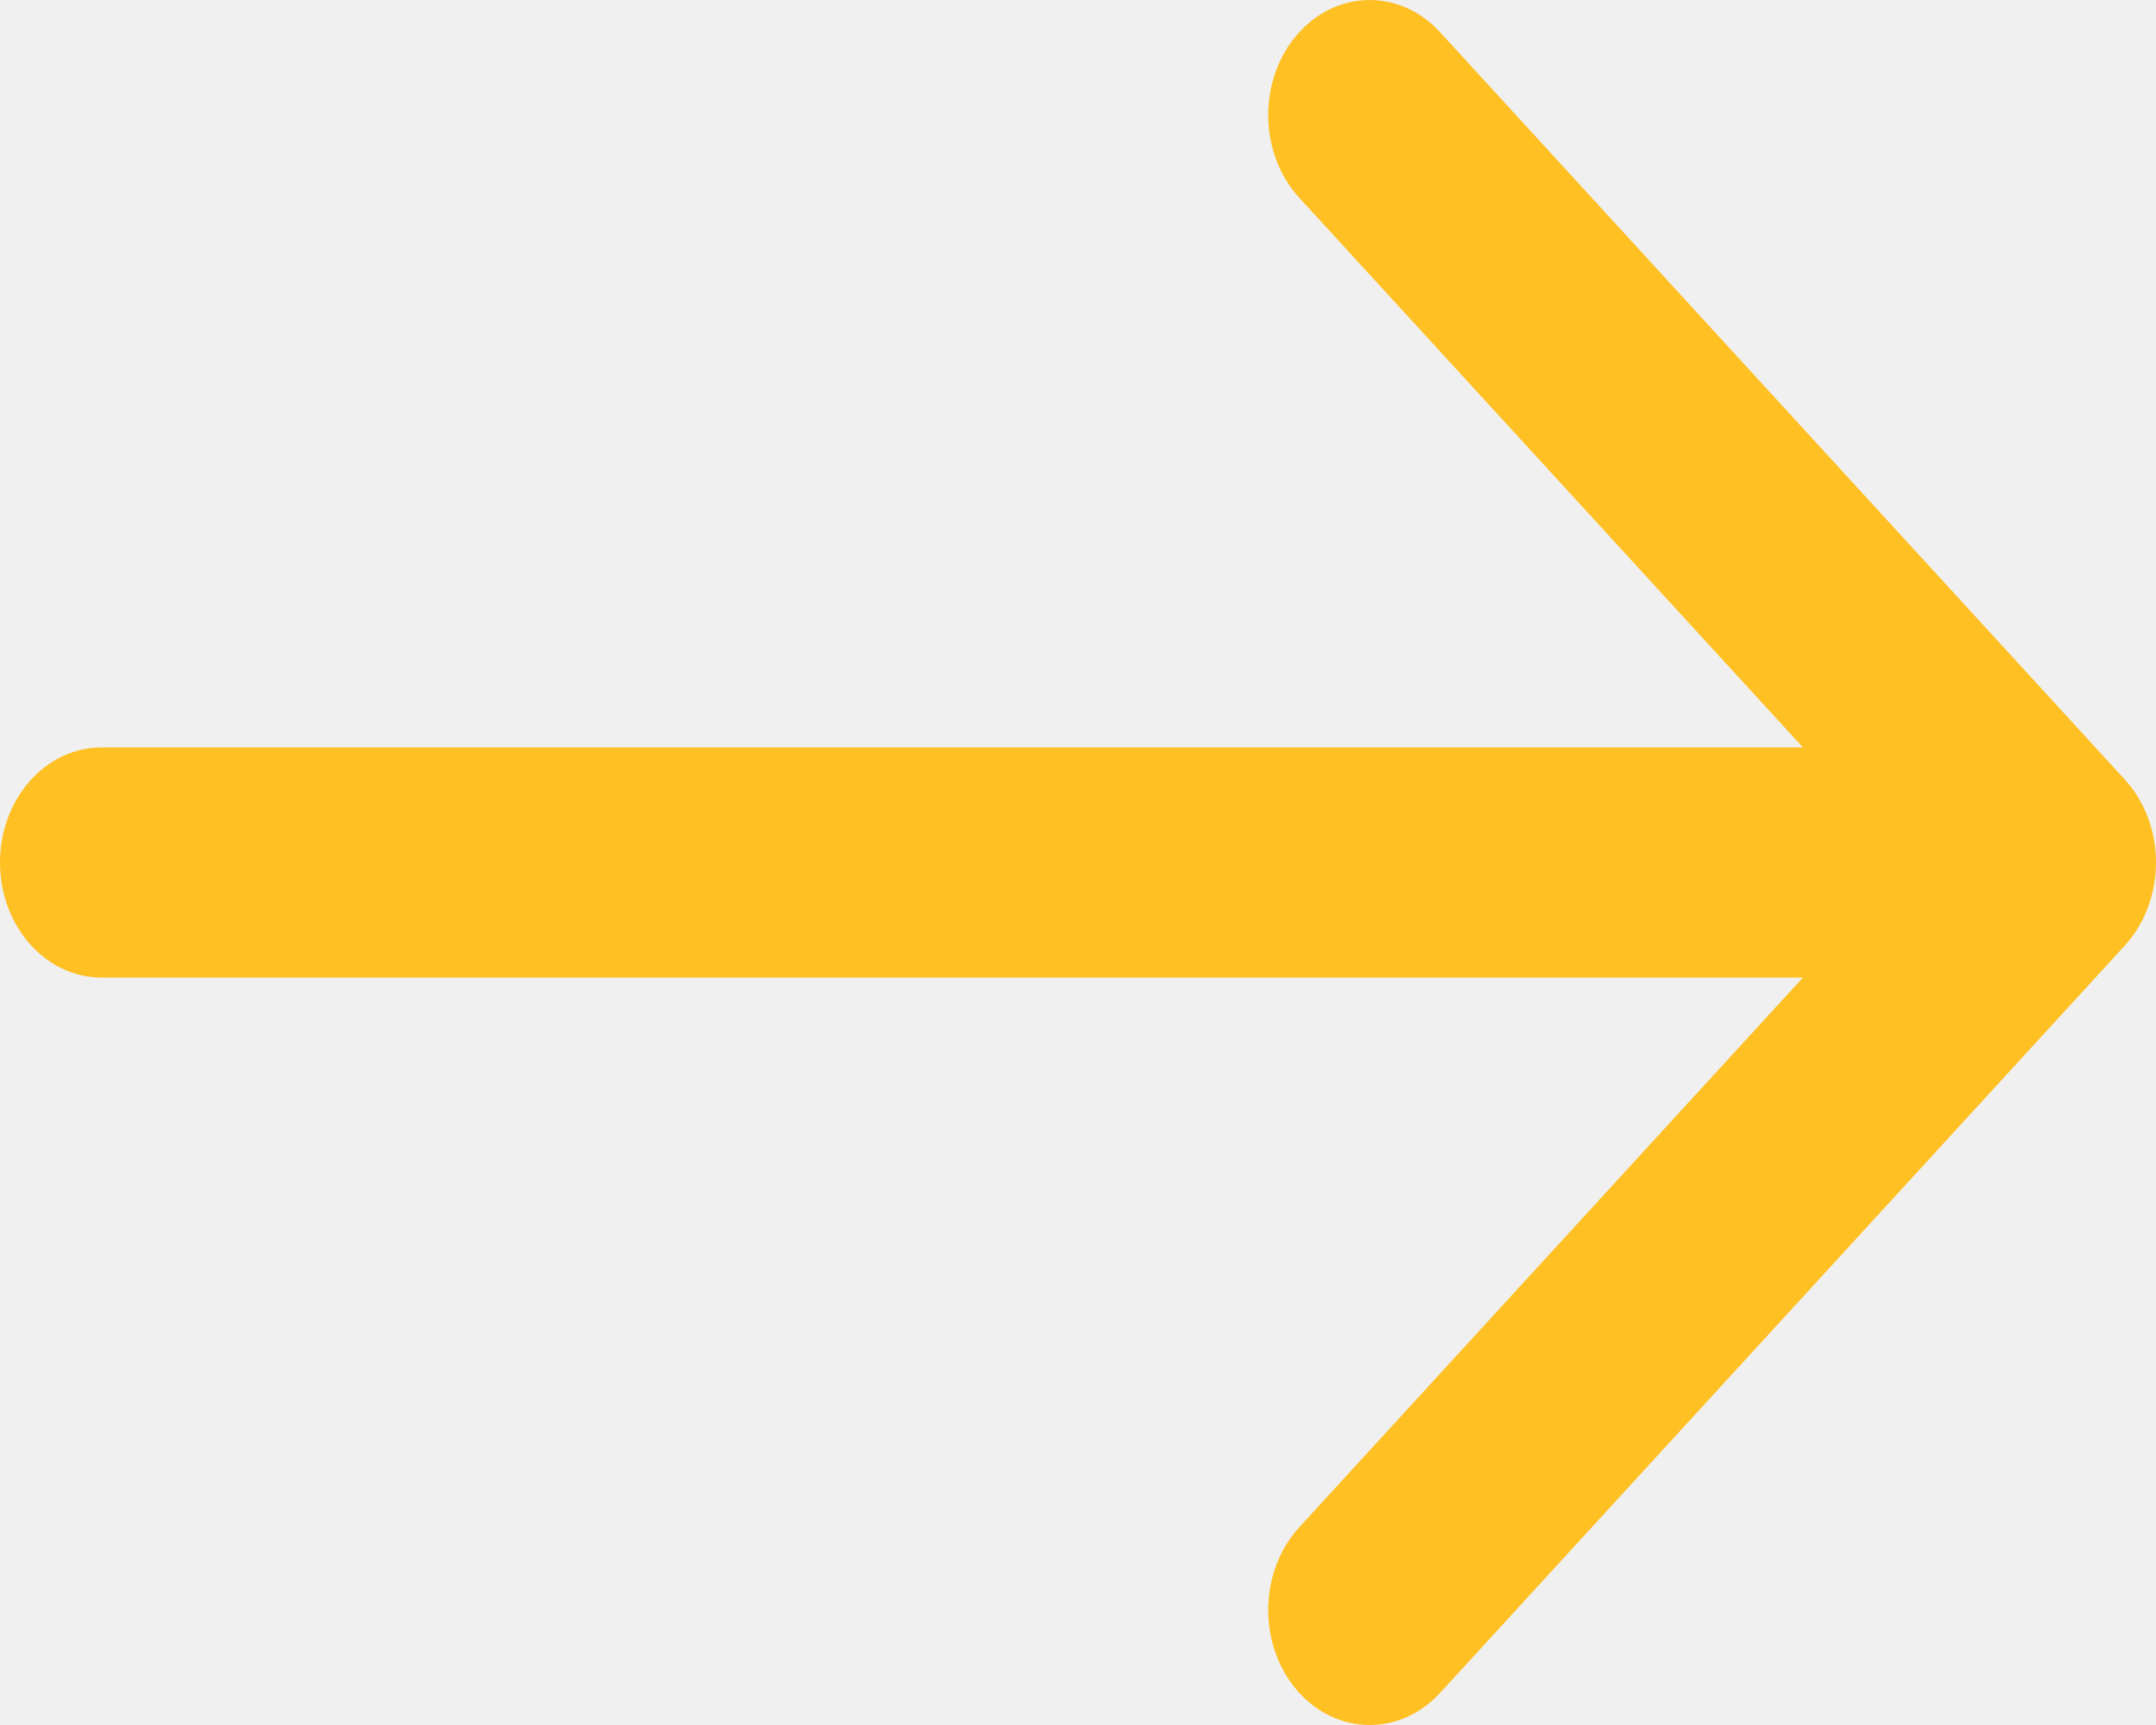
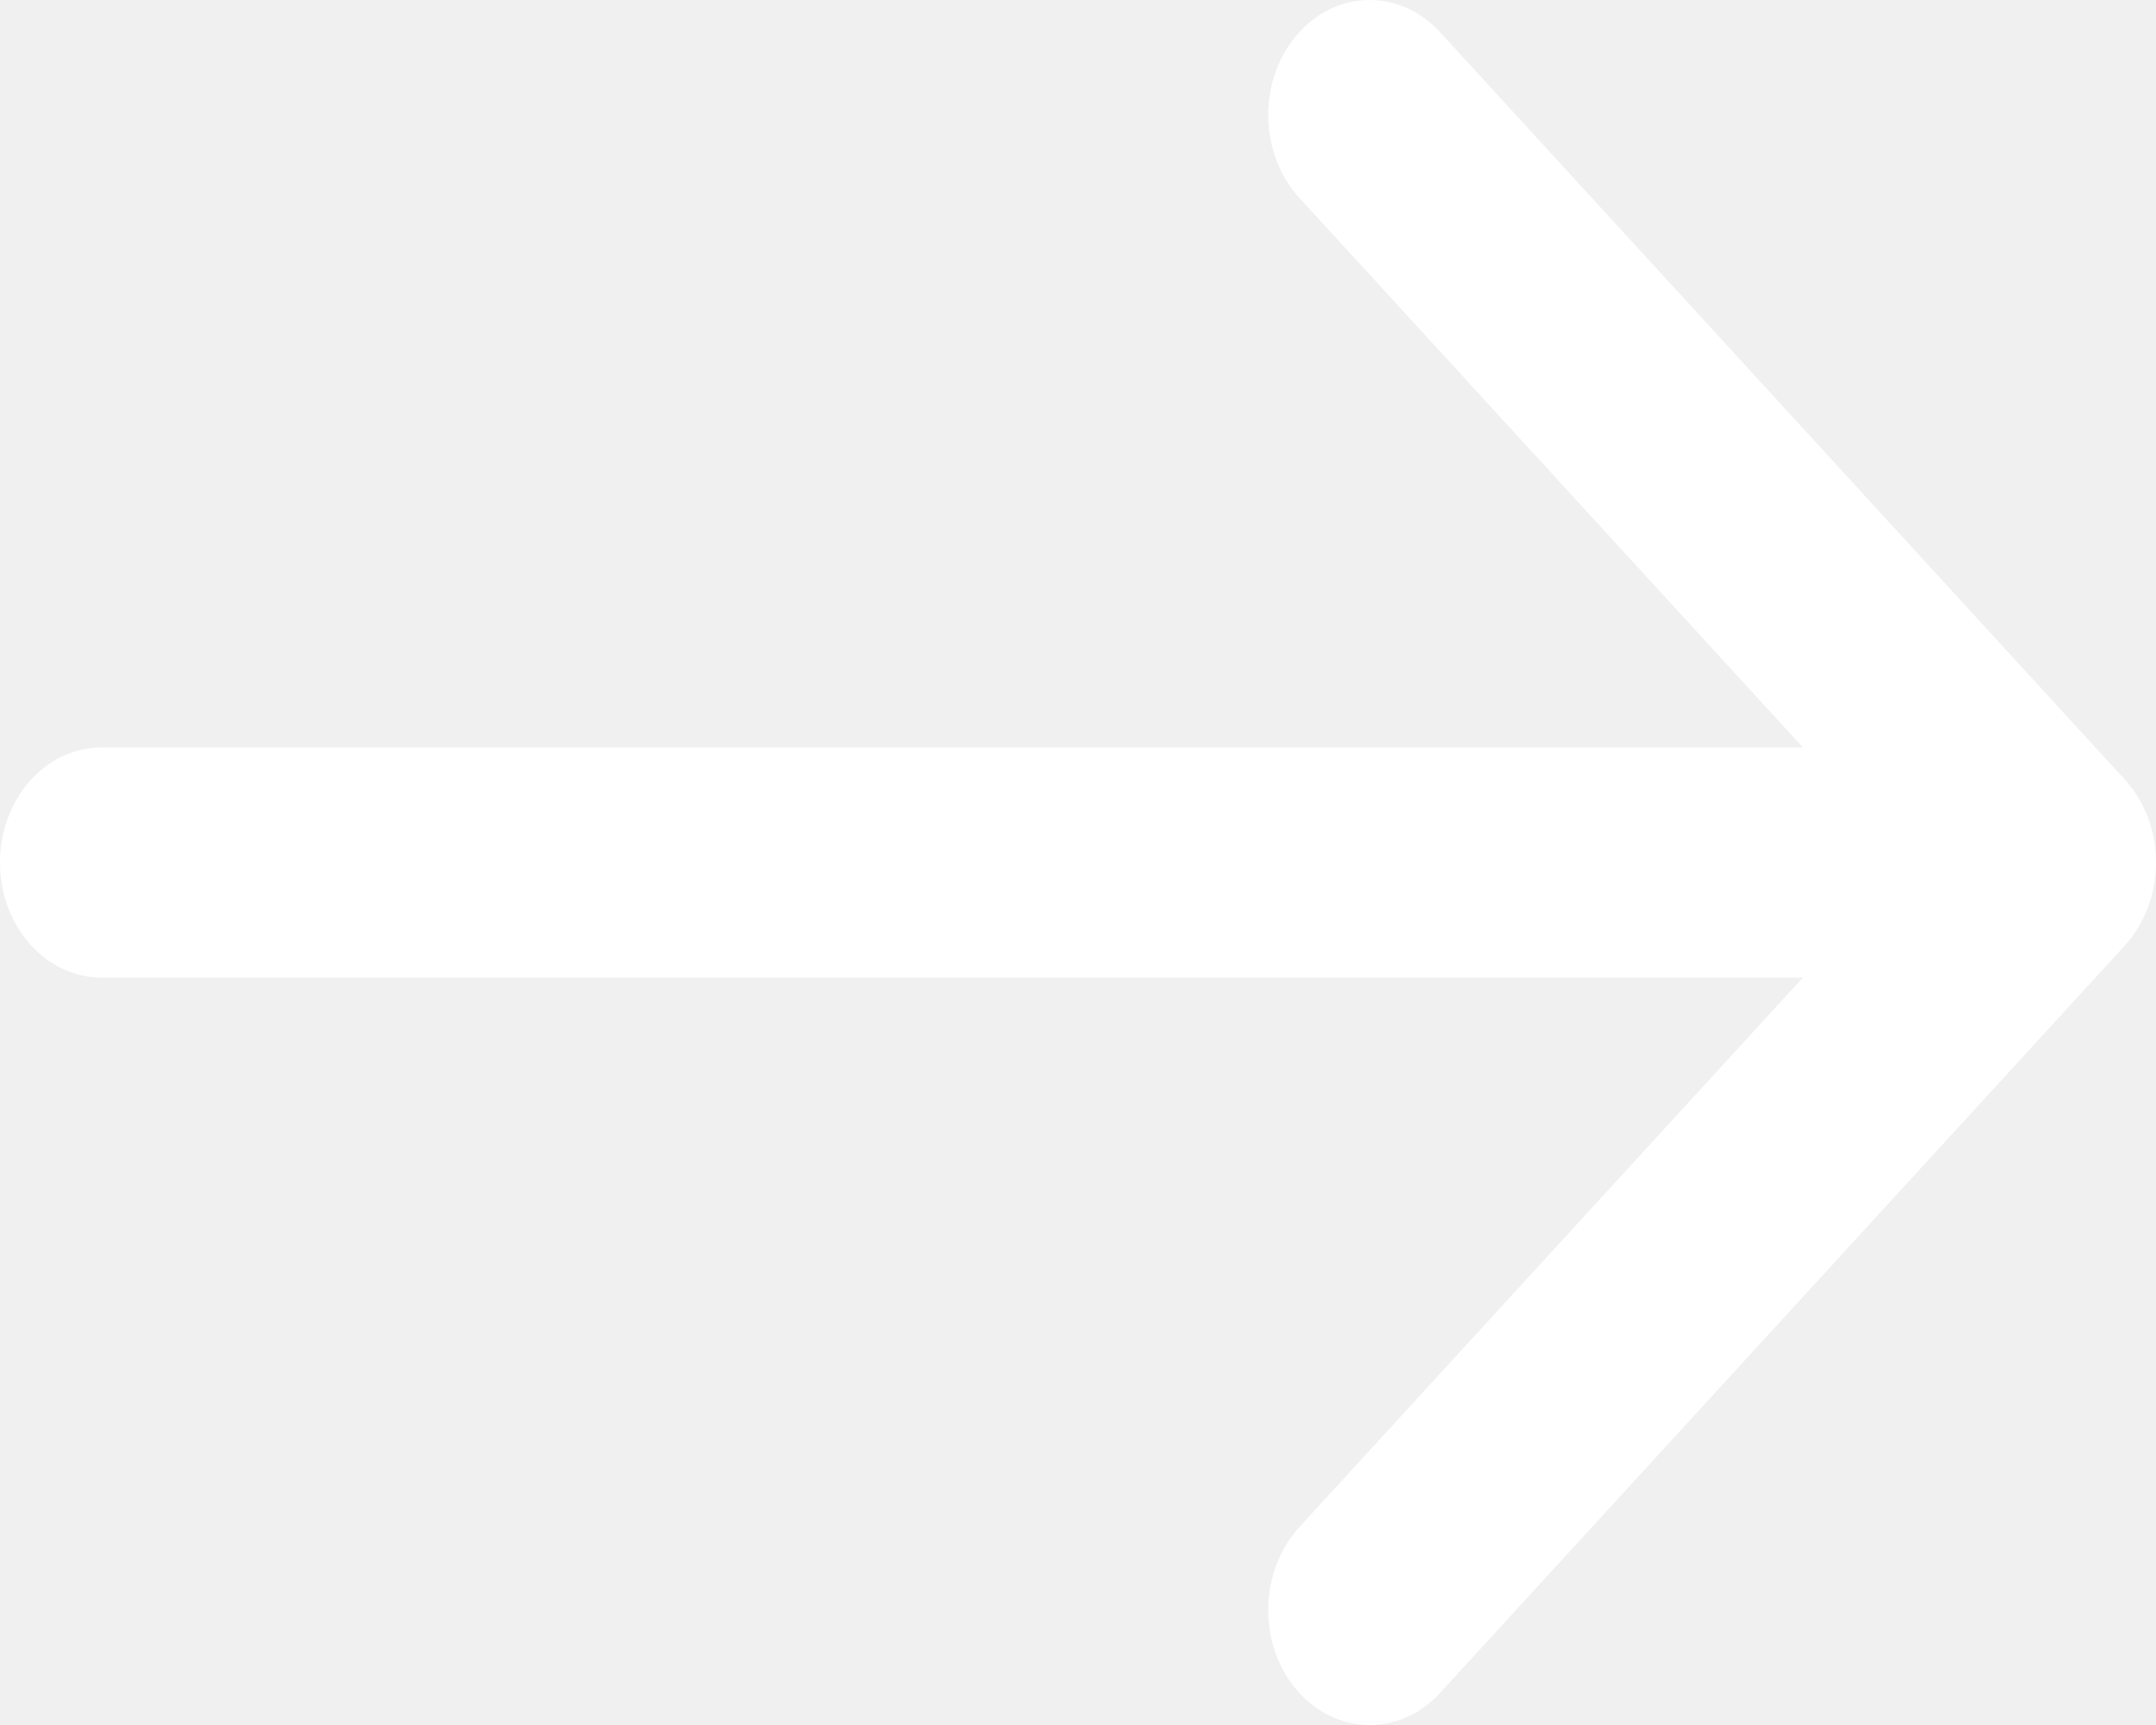
<svg xmlns="http://www.w3.org/2000/svg" width="20" height="16" viewBox="0 0 20 16" fill="none">
-   <path fill-rule="evenodd" clip-rule="evenodd" d="M19.712 7.232L13.359 0.299C12.985 -0.11 12.388 -0.098 12.028 0.327C11.667 0.751 11.679 1.427 12.053 1.835L16.725 6.933H0.941C0.421 6.933 0 7.411 0 8C0 8.589 0.421 9.067 0.941 9.067H16.725L12.053 14.165C11.679 14.574 11.667 15.249 12.028 15.674C12.213 15.891 12.459 16 12.706 16C12.941 16 13.176 15.901 13.359 15.702L19.712 8.769C19.896 8.567 20 8.29 20 8C20 7.71 19.896 7.433 19.712 7.232Z" fill="#FFC024" />
+   <path fill-rule="evenodd" clip-rule="evenodd" d="M19.712 7.232L13.359 0.299C12.985 -0.11 12.388 -0.098 12.028 0.327C11.667 0.751 11.679 1.427 12.053 1.835L16.725 6.933H0.941C0.421 6.933 0 7.411 0 8C0 8.589 0.421 9.067 0.941 9.067H16.725L12.053 14.165C11.679 14.574 11.667 15.249 12.028 15.674C12.213 15.891 12.459 16 12.706 16C12.941 16 13.176 15.901 13.359 15.702L19.712 8.769C19.896 8.567 20 8.29 20 8C20 7.71 19.896 7.433 19.712 7.232Z" fill="white" />
</svg>
